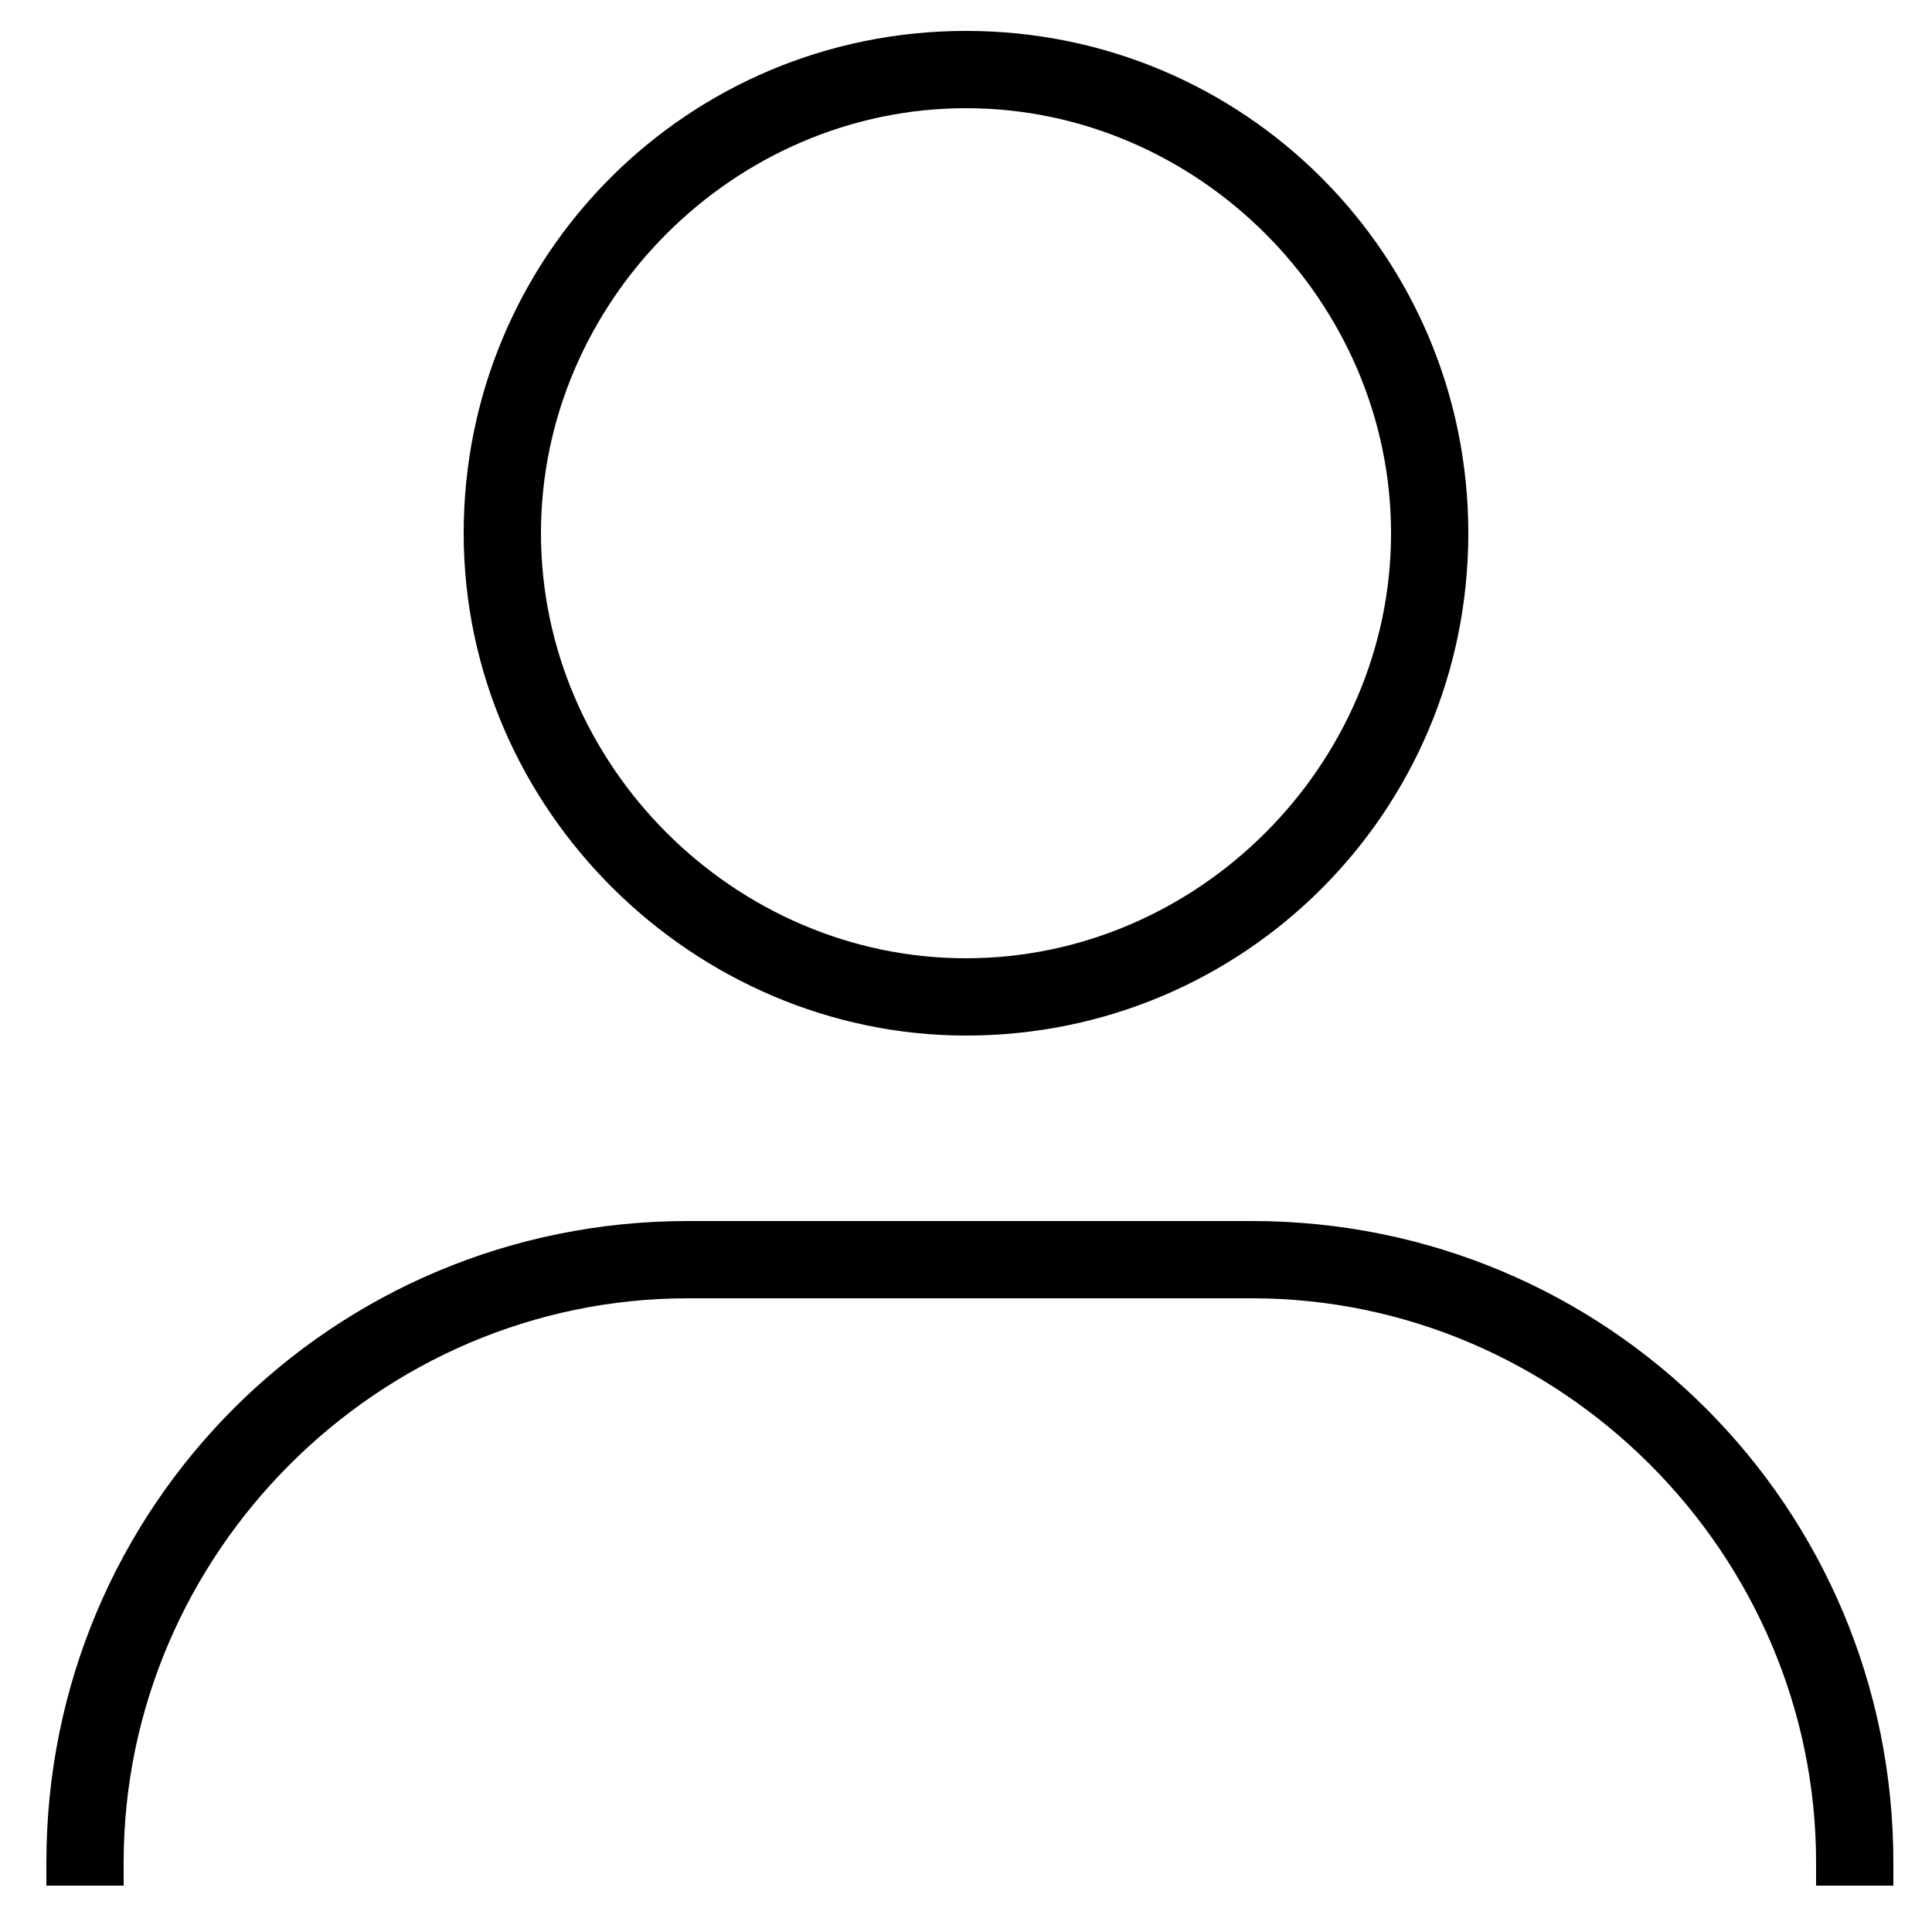
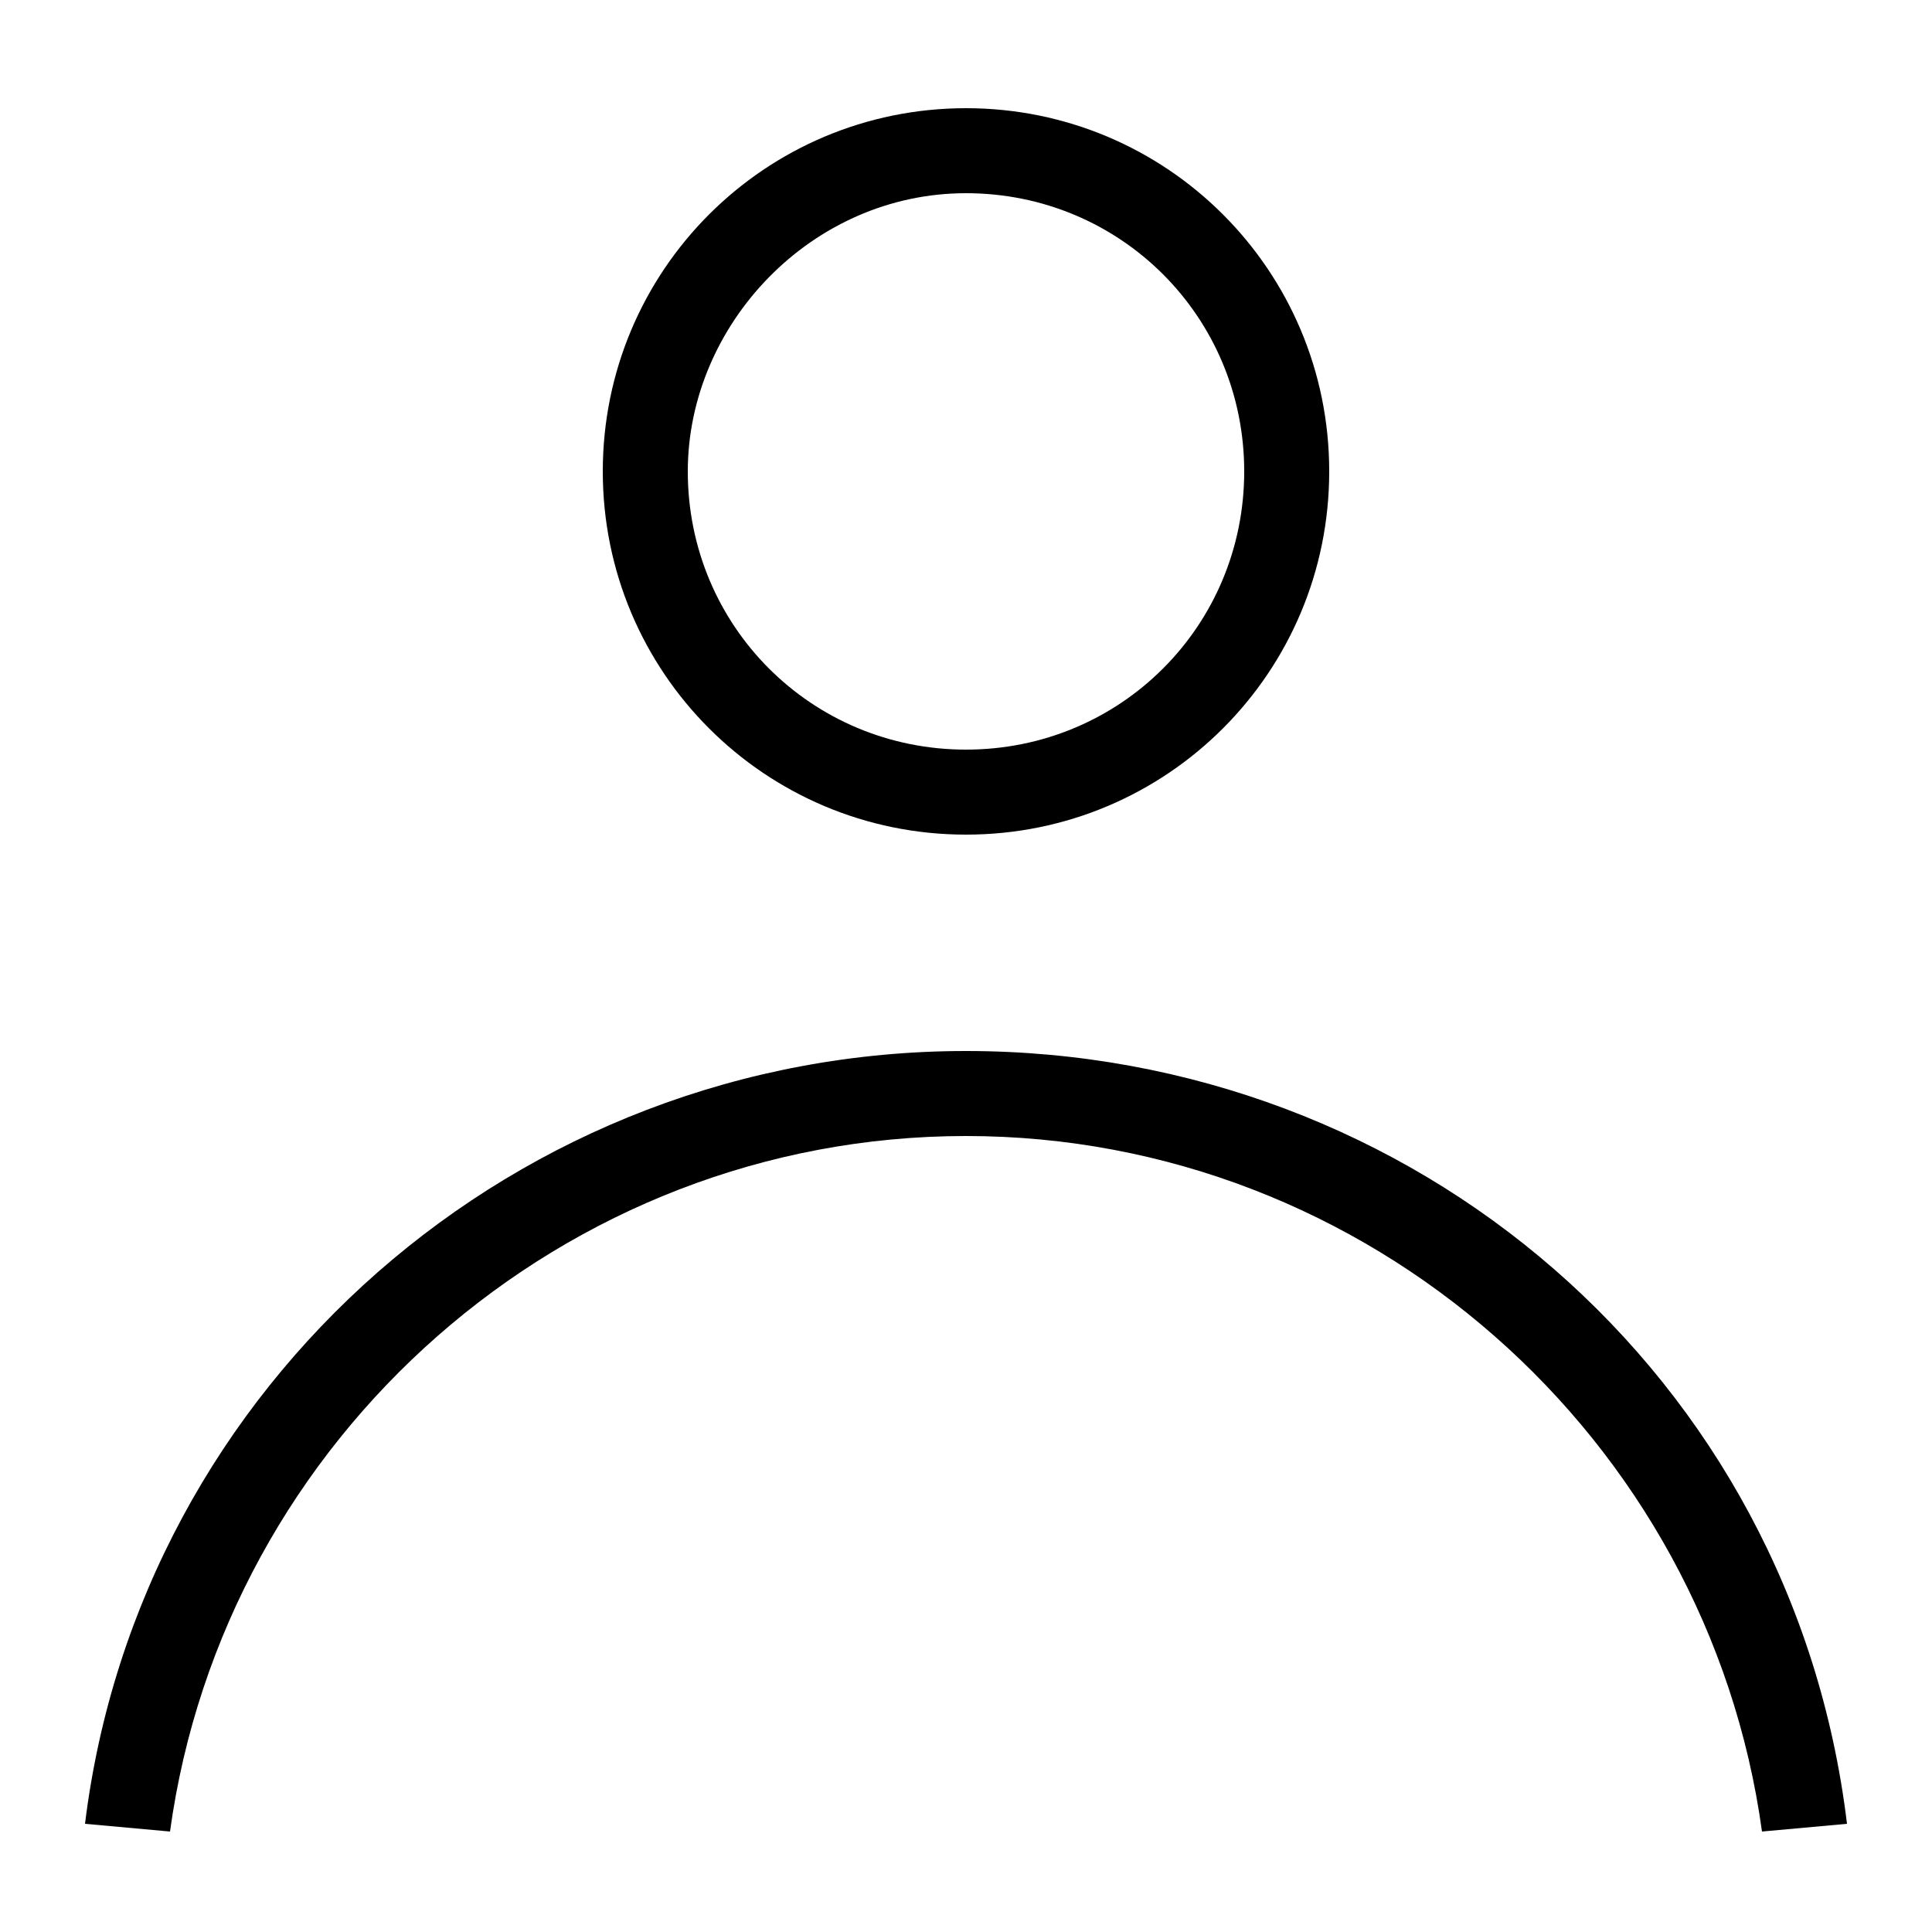
<svg xmlns="http://www.w3.org/2000/svg" version="1.1" id="Layer_1" x="0px" y="0px" viewBox="0 0 25 25" style="enable-background:new 0 0 25 25;" xml:space="preserve">
  <g>
-     <path d="M16.2,15.8H8.9c-4.6,0-8.3,3.7-8.3,8.3v0.3h1v-0.3c0-4,3.3-7.3,7.3-7.3h7.3c4,0,7.3,3.3,7.3,7.3v0.3h1v-0.3   C24.5,19.5,20.8,15.8,16.2,15.8z" />
-     <path d="M12.5,13.4c3.6,0,6.5-2.9,6.5-6.5s-2.9-6.5-6.5-6.5S6,3.3,6,6.9S9,13.4,12.5,13.4z M12.5,1.4c3,0,5.5,2.5,5.5,5.5   s-2.5,5.5-5.5,5.5c-3,0-5.5-2.5-5.5-5.5S9.5,1.4,12.5,1.4z" />
+     <path d="M12.5,10.8c2.6,0,4.7-2.1,4.7-4.7c0-2.6-2.1-4.7-4.7-4.7c-2.6,0-4.7,2.1-4.7,4.7C7.8,8.7,9.9,10.8,12.5,10.8z M8.9,6.1   c0-1.9,1.6-3.6,3.6-3.6s3.6,1.6,3.6,3.6s-1.6,3.6-3.6,3.6S8.9,8.1,8.9,6.1z" />
+     <path d="M12.5,13.6c-5.8,0-10.7,4.3-11.4,10l1.1,0.1c0.7-5.1,5.1-9,10.3-9c5.2,0,9.6,3.9,10.3,9l1.1-0.1   C23.2,17.8,18.3,13.6,12.5,13.6z" />
  </g>
</svg>
